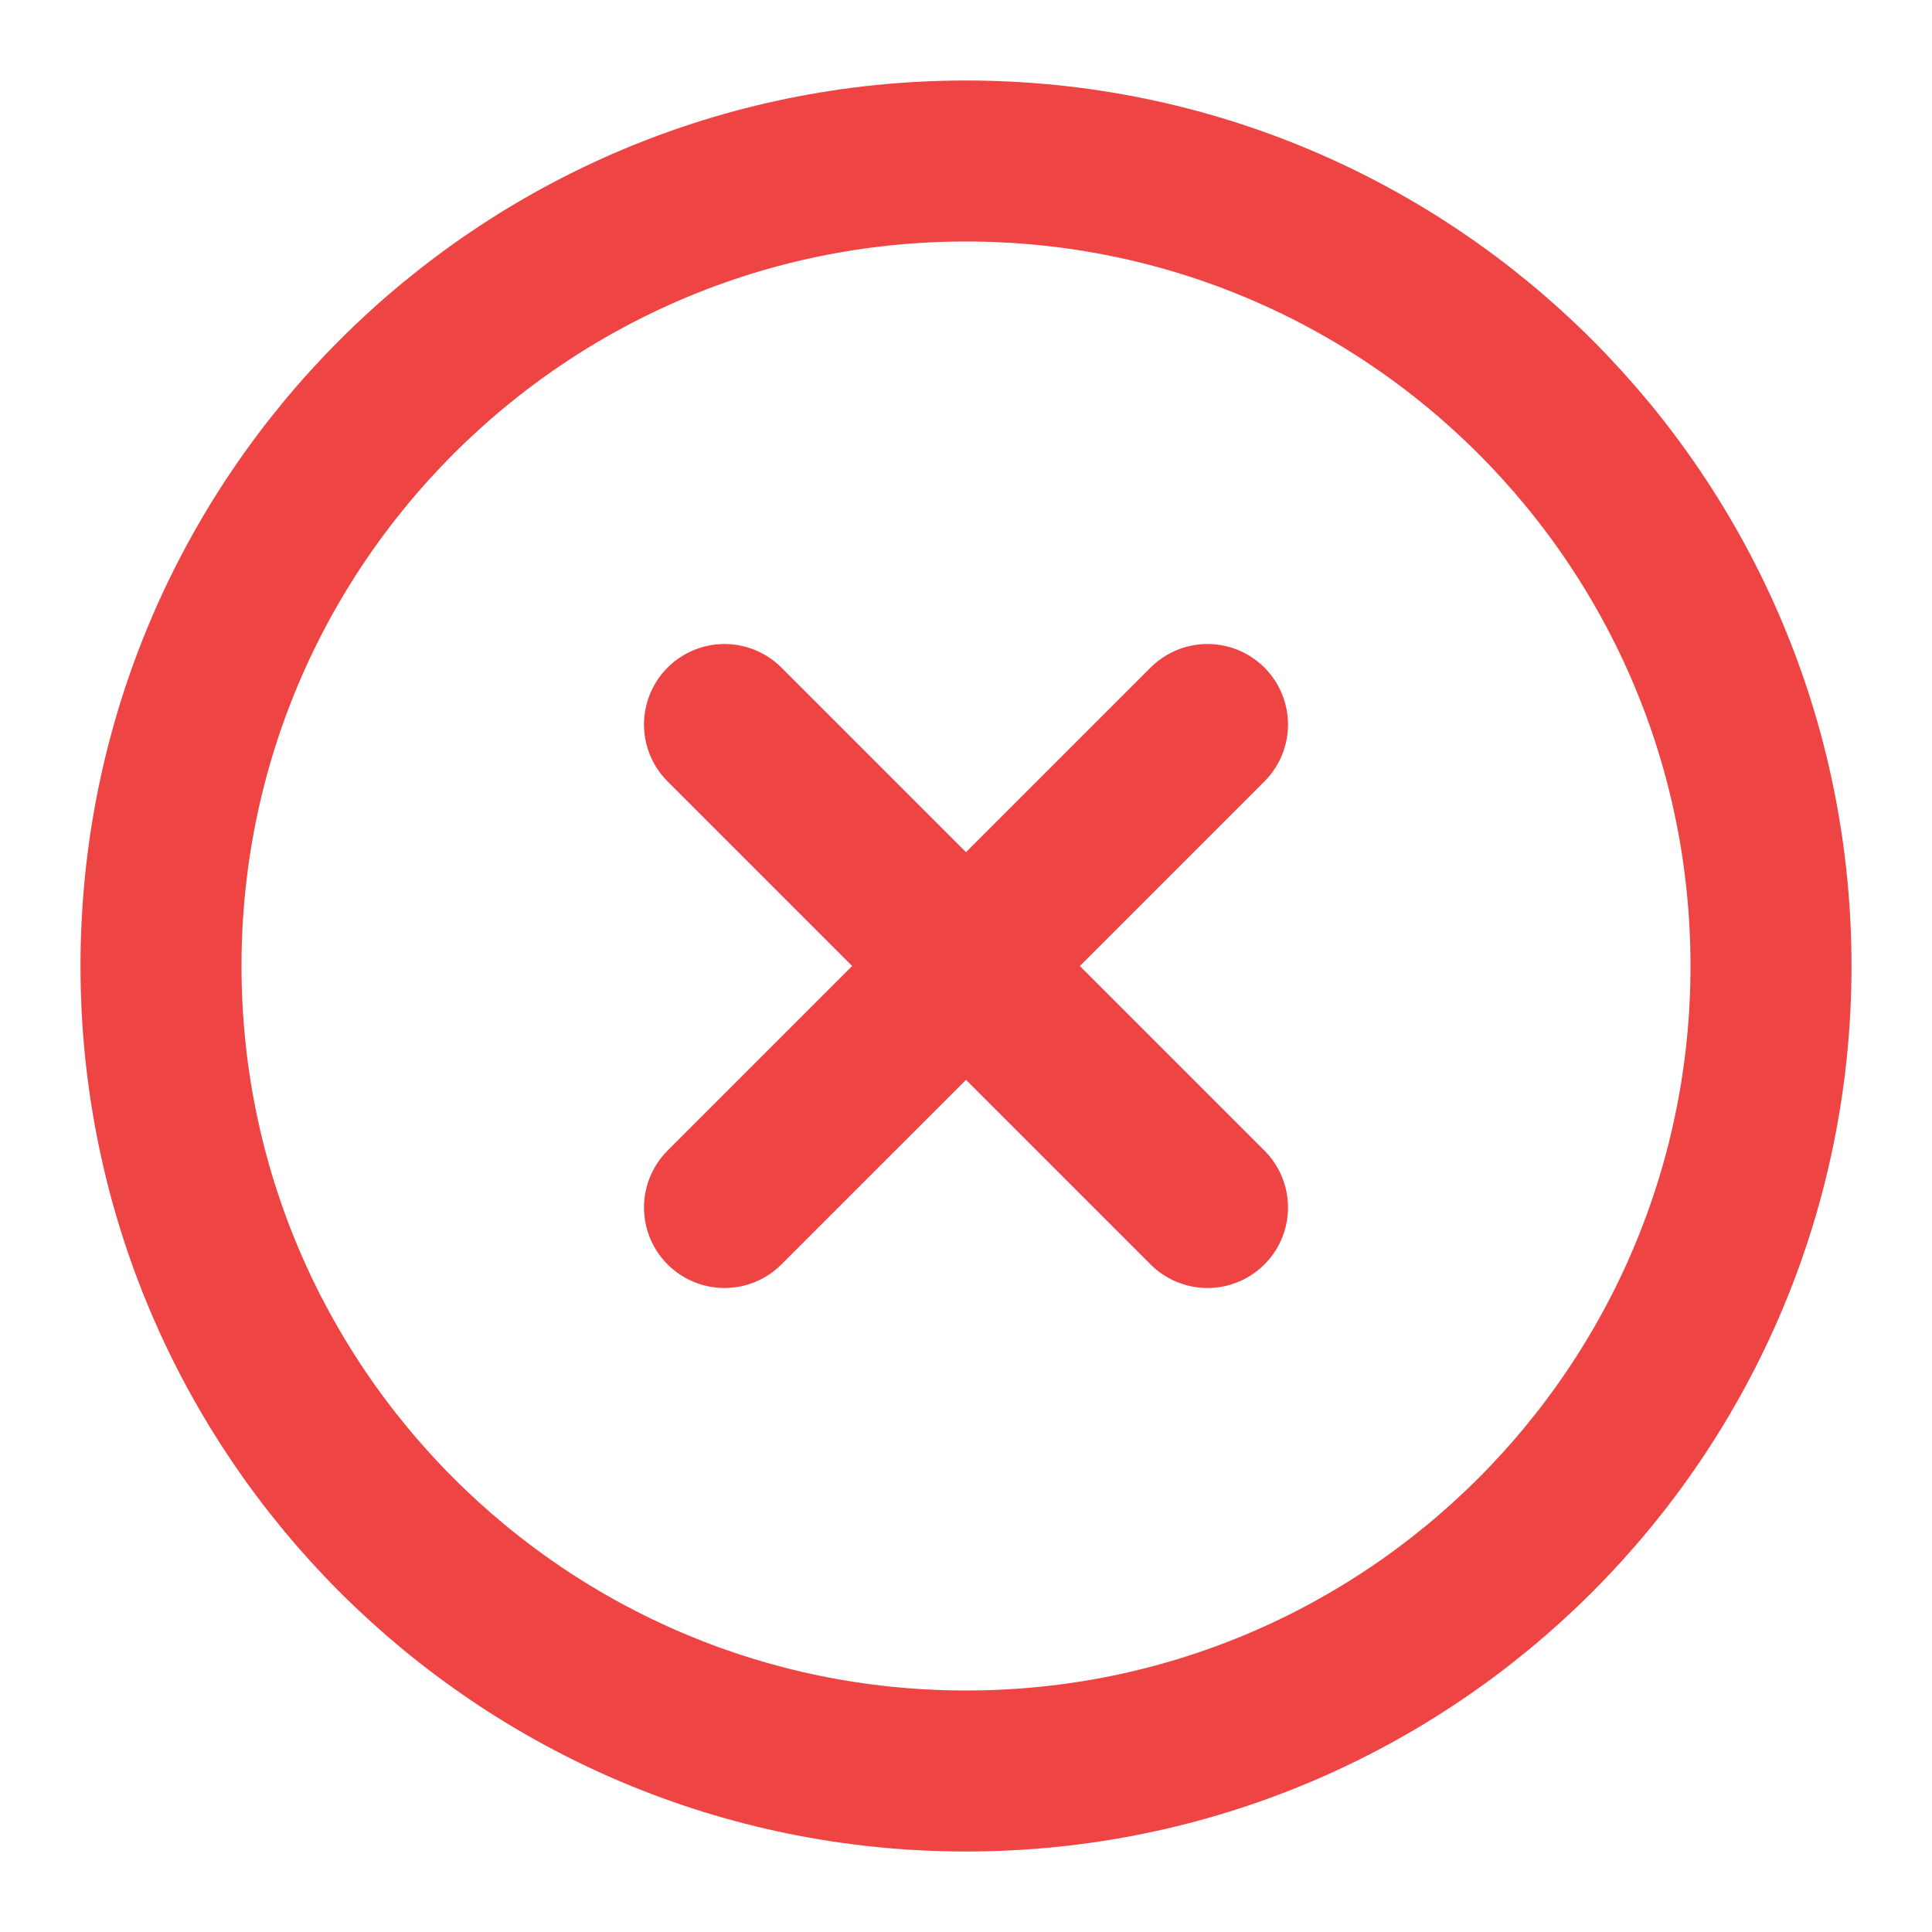
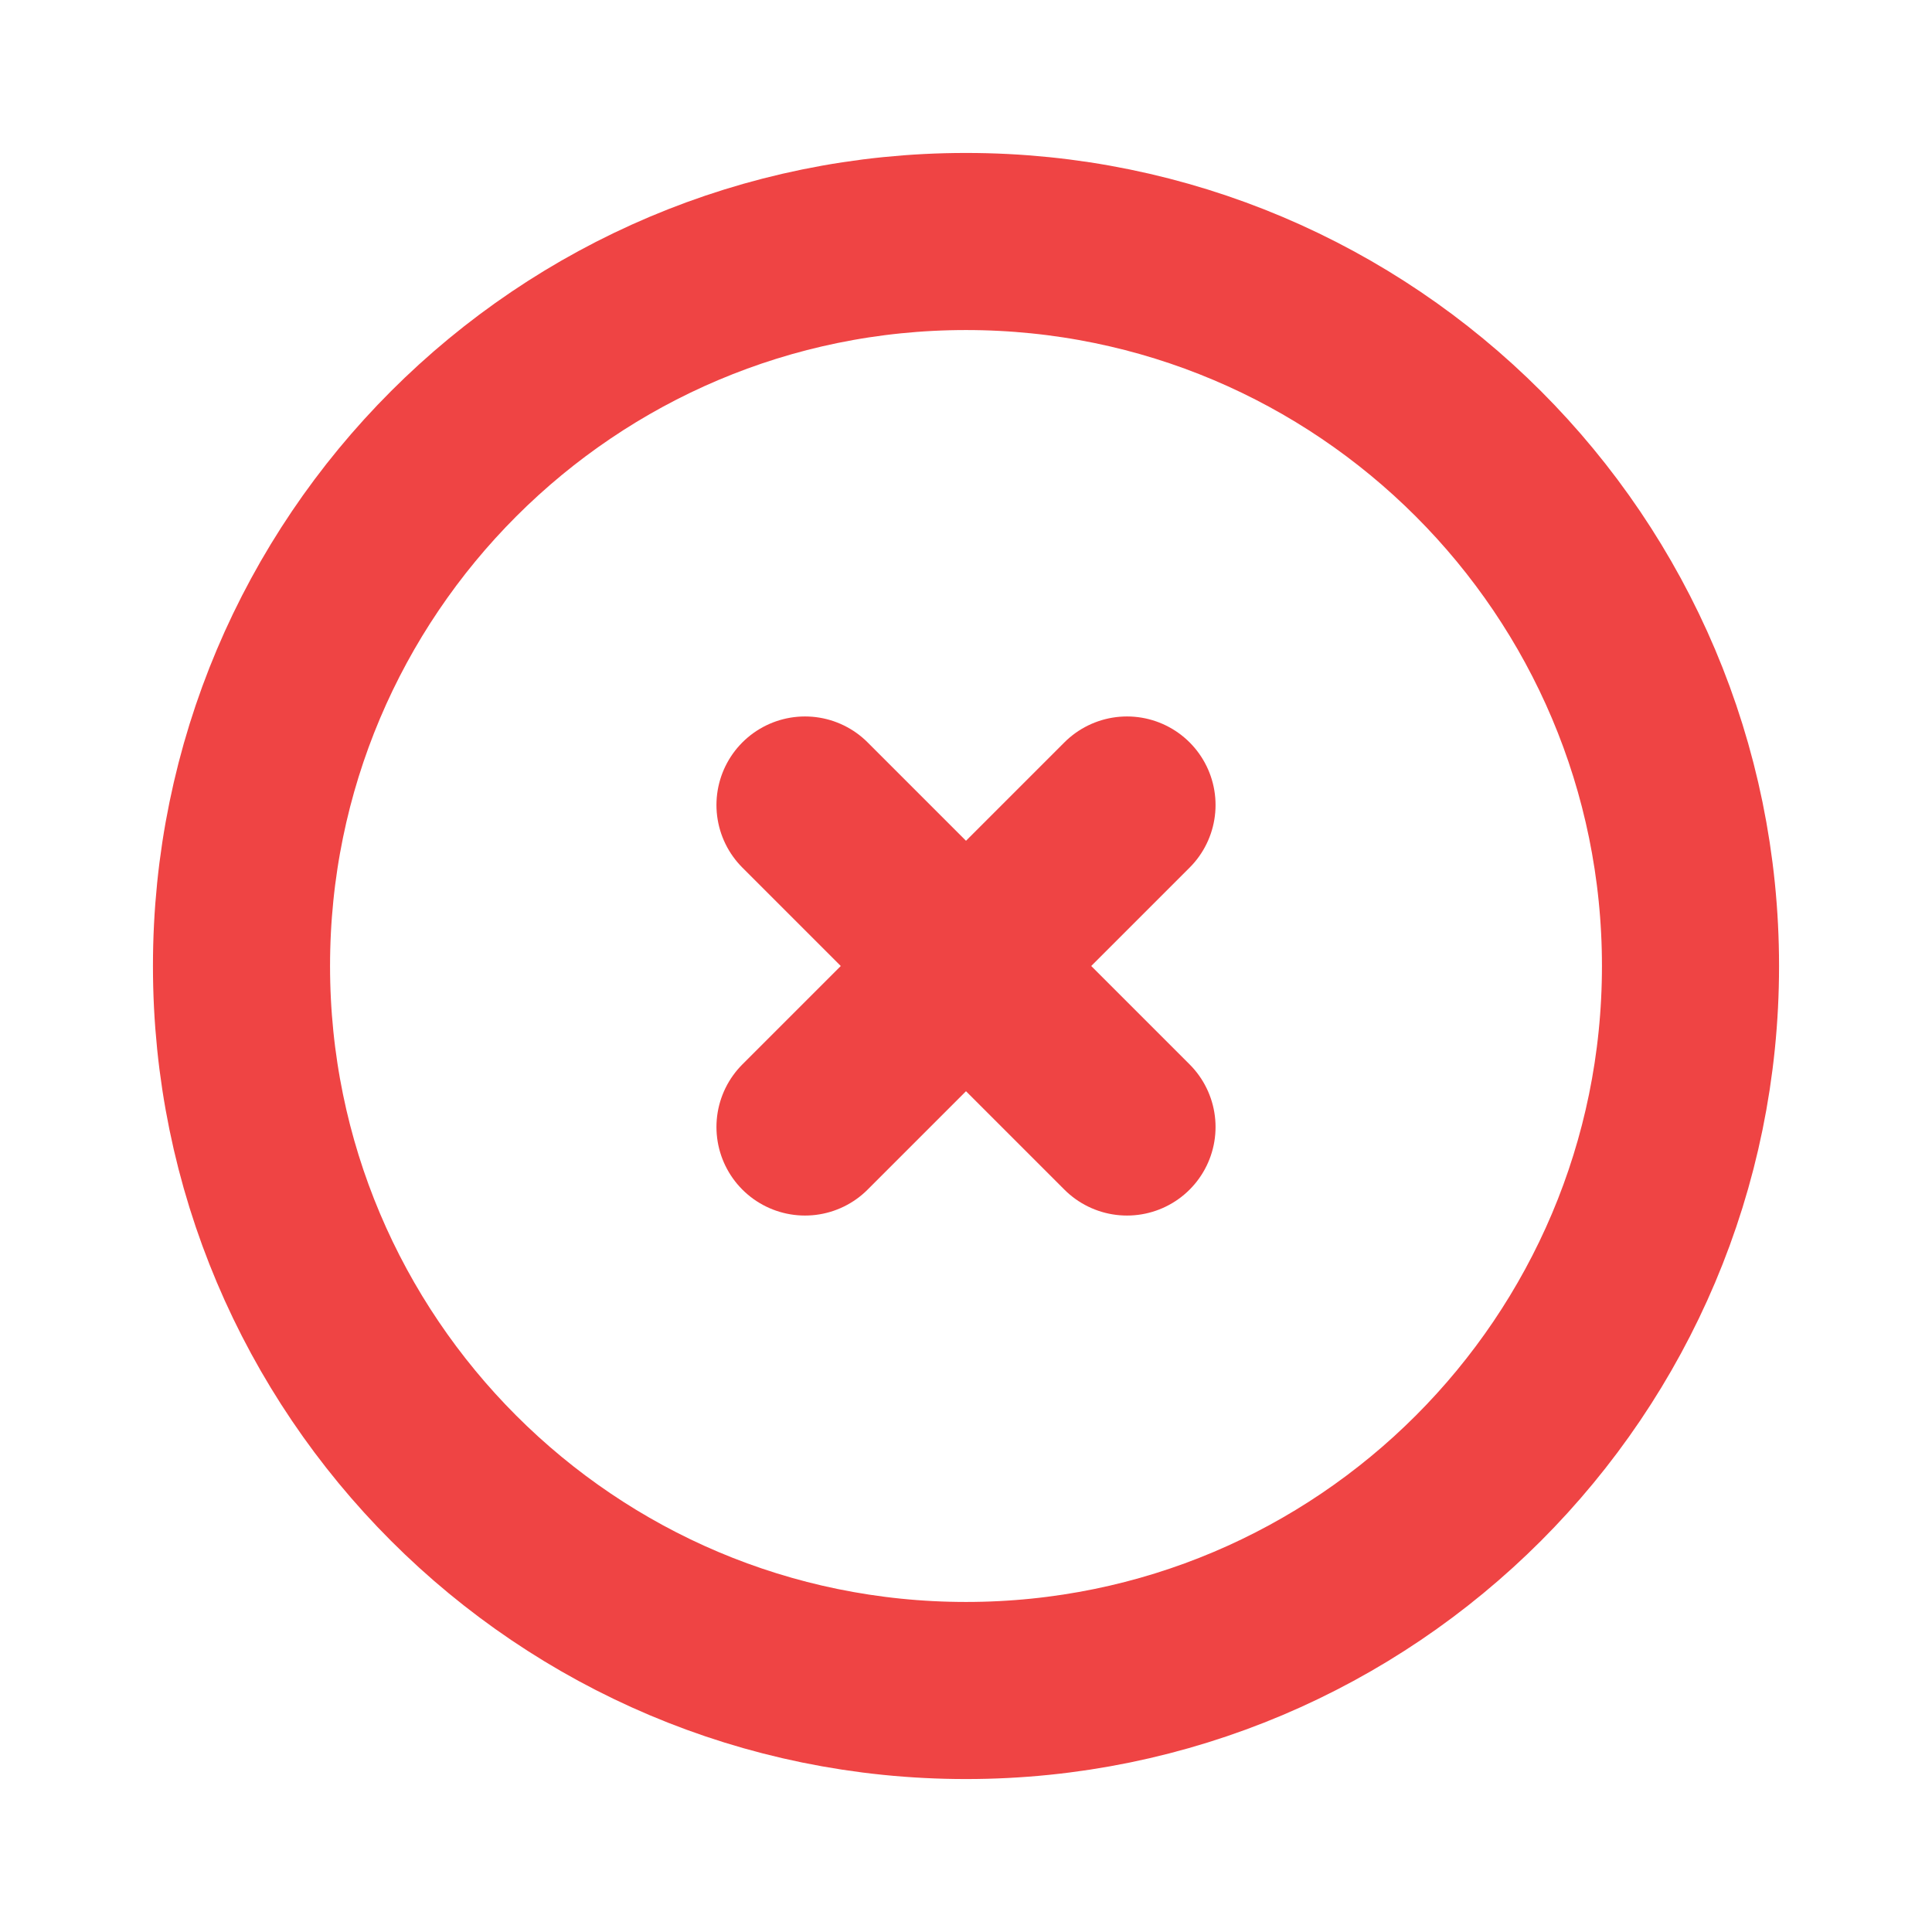
- <svg xmlns="http://www.w3.org/2000/svg" viewBox="0 0 24 24" fill="none" stroke="#ef4444" stroke-width="2" stroke-linecap="round" stroke-linejoin="round">
-   <circle cx="12" cy="12" r="10" />
-   <line x1="15" y1="9" x2="9" y2="15" />
-   <line x1="9" y1="9" x2="15" y2="15" />
+ <svg xmlns="http://www.w3.org/2000/svg" width="24" height="24" viewBox="0 0 24 24" fill="none" stroke="#ef4444" stroke-width="2.2" stroke-linecap="round" stroke-linejoin="round">
+   <path d="M3 12a9 9 0 1 0 18 0a9 9 0 1 0 -18 0" />
+   <path d="M10 10l4 4m0 -4l-4 4" />
</svg>
